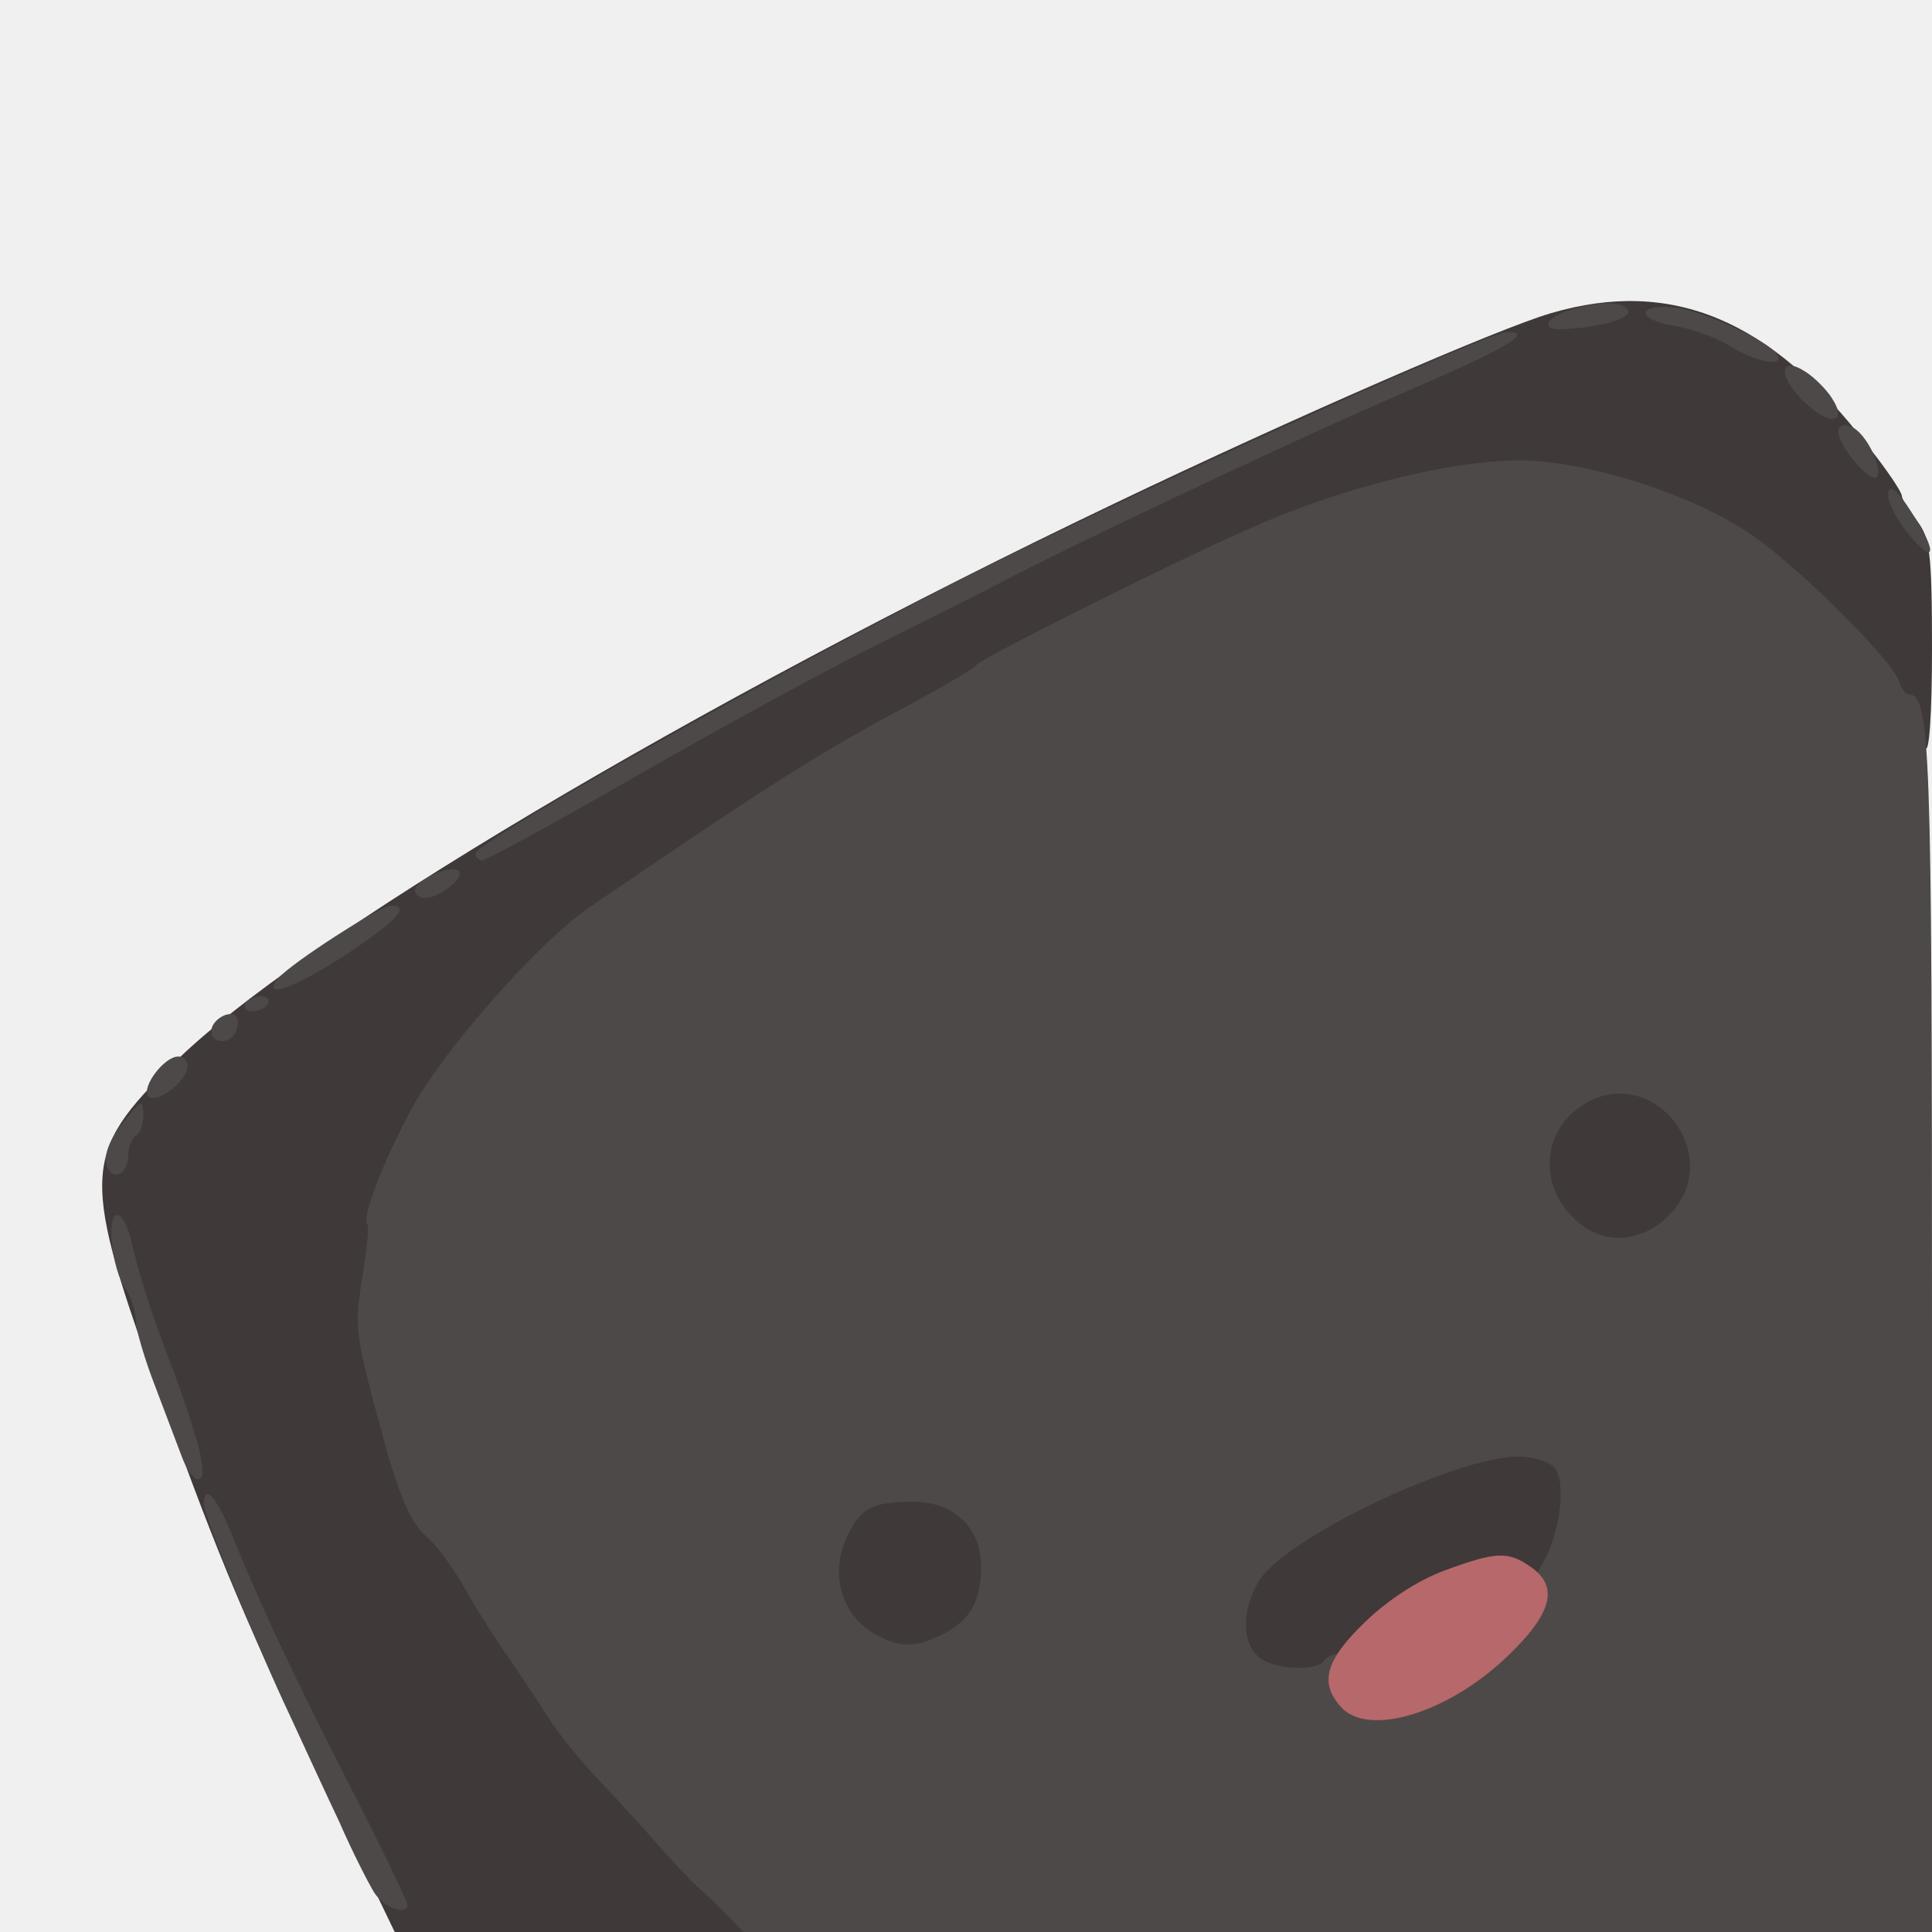
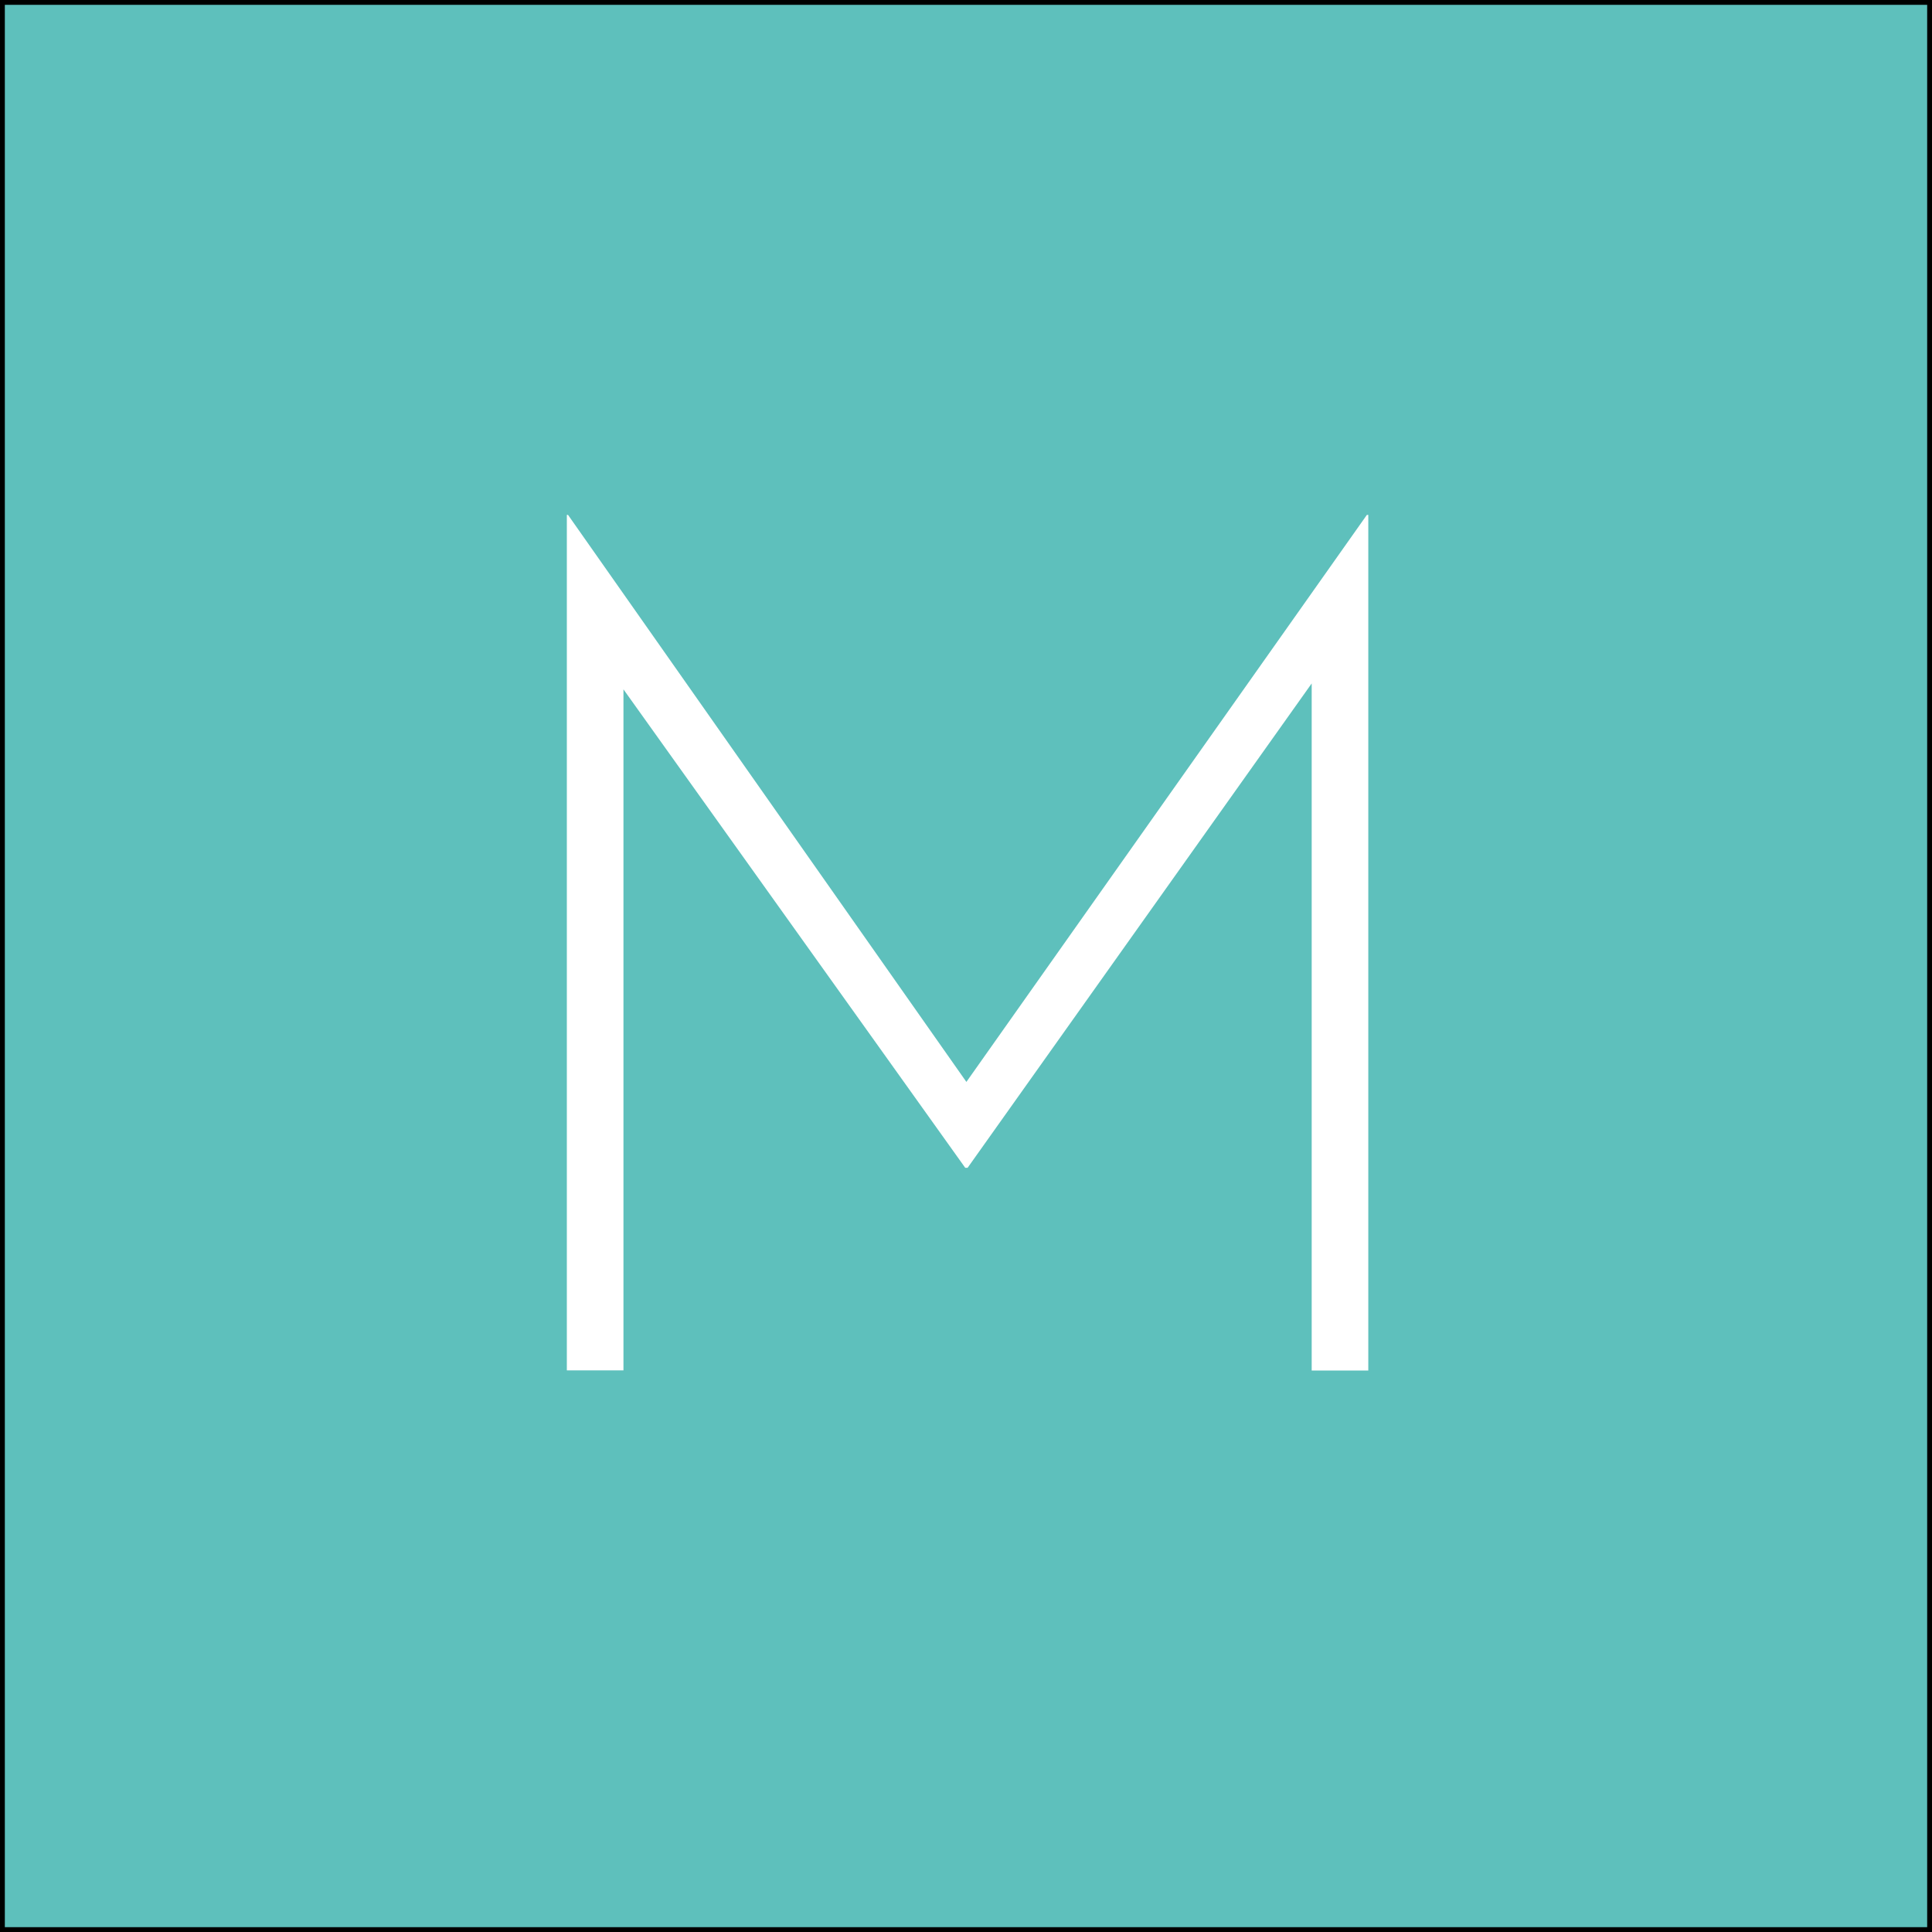
- <svg xmlns="http://www.w3.org/2000/svg" version="1.0" width="256px" height="256px" viewBox="0 0 2560 2560" preserveAspectRatio="xMidYMid meet">
-   <g id="layer101" fill="#3f3939" stroke="none">
-     <path d="M433 2373 c-103 -213 -142 -305 -218 -516 -109 -301 -108 -327 15 -448 163 -162 690 -476 1247 -742 236 -113 509 -232 578 -252 160 -47 292 8 420 176 25 31 45 61 45 66 0 4 9 19 20 33 17 22 20 41 20 170 0 90 -4 140 -9 131 -5 -8 -24 -32 -43 -54 -181 -214 -285 -276 -473 -285 -115 -5 -206 15 -353 75 -116 48 -356 168 -371 187 -8 9 -17 16 -22 16 -16 0 -233 127 -370 216 -196 129 -288 223 -363 373 -38 75 -55 233 -33 306 9 28 23 77 31 110 11 41 24 66 41 78 14 10 25 23 25 29 0 6 26 49 58 95 31 47 67 101 79 121 12 20 40 55 62 77 71 71 111 115 111 125 0 5 13 16 30 25 16 8 37 29 45 45 l16 30 -249 0 -249 0 -90 -187z" />
-     <path d="M1716 2250 c-38 -5 -55 -13 -77 -38 -31 -35 -35 -55 -18 -99 25 -68 137 -143 288 -193 125 -42 174 -32 195 37 7 23 -16 115 -42 171 -20 41 -52 44 -49 5 2 -26 -1 -28 -38 -31 -49 -3 -138 46 -170 94 -40 62 -37 61 -89 54z" />
-     <path d="M1175 2207 c-41 -13 -82 -54 -96 -94 -14 -43 1 -90 42 -129 26 -25 38 -29 84 -29 50 0 58 3 92 38 34 33 38 43 38 87 0 43 -4 54 -35 85 -42 42 -83 56 -125 42z" />
-     <path d="M2105 1666 c-65 -29 -103 -97 -85 -152 14 -41 68 -90 109 -99 69 -15 146 54 146 130 0 88 -94 155 -170 121z" />
-   </g>
-   <g id="layer102" fill="#4e4949" stroke="none">
-     <path d="M963 2537 c-12 -12 -30 -29 -40 -38 -10 -9 -35 -36 -56 -60 -21 -24 -56 -62 -77 -84 -21 -22 -50 -58 -64 -80 -14 -22 -38 -58 -53 -80 -16 -22 -41 -62 -57 -90 -15 -27 -39 -60 -53 -71 -17 -15 -32 -48 -50 -110 -43 -157 -44 -161 -33 -231 6 -36 9 -67 7 -70 -8 -8 18 -79 58 -153 41 -77 167 -220 235 -267 237 -162 311 -209 425 -269 46 -25 87 -49 89 -53 5 -8 252 -132 358 -179 122 -55 265 -91 360 -92 87 0 226 43 305 96 61 40 189 167 199 196 3 10 9 18 13 18 29 0 31 65 31 845 l0 795 -787 0 -788 0 -22 -23z m942 -314 c53 -27 97 -65 112 -97 8 -17 21 -44 30 -60 21 -40 28 -103 13 -121 -7 -8 -28 -15 -49 -15 -84 1 -308 108 -343 165 -22 37 -23 78 -2 99 17 18 79 22 89 6 3 -5 15 -10 26 -10 16 0 19 4 14 21 -13 41 40 47 110 12z m-655 -58 c36 -19 50 -43 50 -90 0 -50 -36 -85 -89 -85 -53 0 -69 7 -86 41 -27 51 -12 109 36 135 32 18 54 17 89 -1z m961 -554 c79 -79 -22 -207 -115 -146 -53 35 -57 106 -9 151 37 34 86 32 124 -5z" />
-     <path d="M1870 2111 c0 -12 39 -25 48 -16 7 7 -17 25 -35 25 -7 0 -13 -4 -13 -9z" />
-     <path d="M496 2508 c-8 -13 -29 -54 -46 -93 -18 -38 -47 -101 -65 -140 -45 -95 -115 -267 -115 -282 0 -29 18 -9 39 45 38 93 78 178 157 333 41 80 74 149 74 153 0 15 -31 4 -44 -16z" />
-     <path d="M242 1933 c-6 -16 -22 -58 -36 -95 -14 -36 -26 -76 -26 -88 0 -11 -6 -31 -14 -43 -18 -26 -25 -96 -11 -97 5 -1 13 12 17 27 13 55 27 99 59 183 36 98 45 140 31 140 -5 0 -14 -12 -20 -27z" />
-     <path d="M146 1553 c-12 -13 -5 -39 19 -68 23 -28 24 -29 25 -8 0 12 -4 25 -10 28 -5 3 -10 15 -10 25 0 20 -13 33 -24 23z" />
-     <path d="M196 1452 c-8 -13 22 -52 40 -52 9 0 14 7 12 16 -4 21 -44 48 -52 36z" />
-     <path d="M280 1366 c0 -14 24 -29 33 -19 3 3 3 11 0 19 -7 18 -33 18 -33 0z" />
-     <path d="M325 1330 c3 -5 13 -10 21 -10 8 0 12 5 9 10 -3 6 -13 10 -21 10 -8 0 -12 -4 -9 -10z" />
-     <path d="M369 1296 c17 -20 135 -96 149 -96 26 0 9 19 -58 64 -69 45 -116 62 -91 32z" />
-     <path d="M550 1180 c0 -14 48 -35 58 -26 8 9 -26 36 -45 36 -7 0 -13 -5 -13 -10z" />
-     <path d="M630 1131 c0 -16 435 -259 675 -379 234 -116 668 -312 692 -312 36 0 0 21 -134 79 -137 59 -439 201 -543 256 -25 13 -99 50 -165 83 -66 33 -207 110 -313 171 -106 61 -198 111 -203 111 -5 0 -9 -4 -9 -9z" />
-     <path d="M2527 705 c-16 -20 -27 -43 -25 -52 2 -12 12 -4 31 26 36 54 31 73 -6 26z" />
-     <path d="M2457 611 c-27 -32 -28 -55 -3 -45 17 7 39 49 34 64 -2 8 -15 0 -31 -19z" />
-     <path d="M2389 531 c-34 -34 -31 -61 4 -38 11 7 27 23 34 34 23 35 -4 38 -38 4z" />
-     <path d="M2293 459 c-17 -11 -50 -23 -73 -27 -50 -8 -54 -28 -5 -25 35 2 128 44 140 63 10 17 -28 10 -62 -11z" />
-     <path d="M2052 428 c6 -16 73 -32 95 -24 25 10 4 23 -50 30 -36 4 -48 3 -45 -6z" />
-   </g>
-   <g id="layer103" fill="#b7686a" stroke="none">
-     <path d="M1777 2262 c-29 -32 -21 -62 32 -113 30 -29 70 -55 105 -68 68 -25 84 -26 114 -5 38 26 29 62 -31 119 -78 75 -184 107 -220 67z" />
-   </g>
+ <svg xmlns="http://www.w3.org/2000/svg" viewBox="0 0 400 400">
+   <defs>
+     <style>.x1{fill:#5ec0bc;}.x2{fill:#fff;}</style>
+   </defs>
+   <rect class="x1" x="0.5" y="0.5" width="399" height="399" />
+   <path d="M399,1V399H1V1H399m1-1H0V400H400V0Z" />
+   <path class="x2" d="M283.29,106.6V283.75H271.57V141.5L200.33,241.78h-.49l-70.76-99.06v141H117.36V106.6h.24L200.08,224,283,106.6Z" />
</svg>
